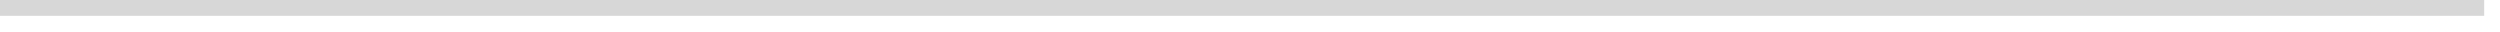
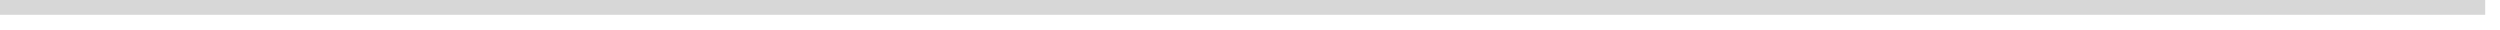
- <svg xmlns="http://www.w3.org/2000/svg" version="1.1" width="158px" height="2px">
-   <g transform="matrix(1 0 0 1 -183 -752 )">
-     <path d="M 183 752.5  L 340 752.5  " stroke-width="1" stroke="#d7d7d7" fill="none" />
+ <svg xmlns="http://www.w3.org/2000/svg" version="1.1" width="169px" height="2px">
+   <g transform="matrix(1 0 0 1 -176 -2056 )">
+     <path d="M 176 2056.5  L 344 2056.5  " stroke-width="1" stroke="#d7d7d7" fill="none" />
  </g>
</svg>
